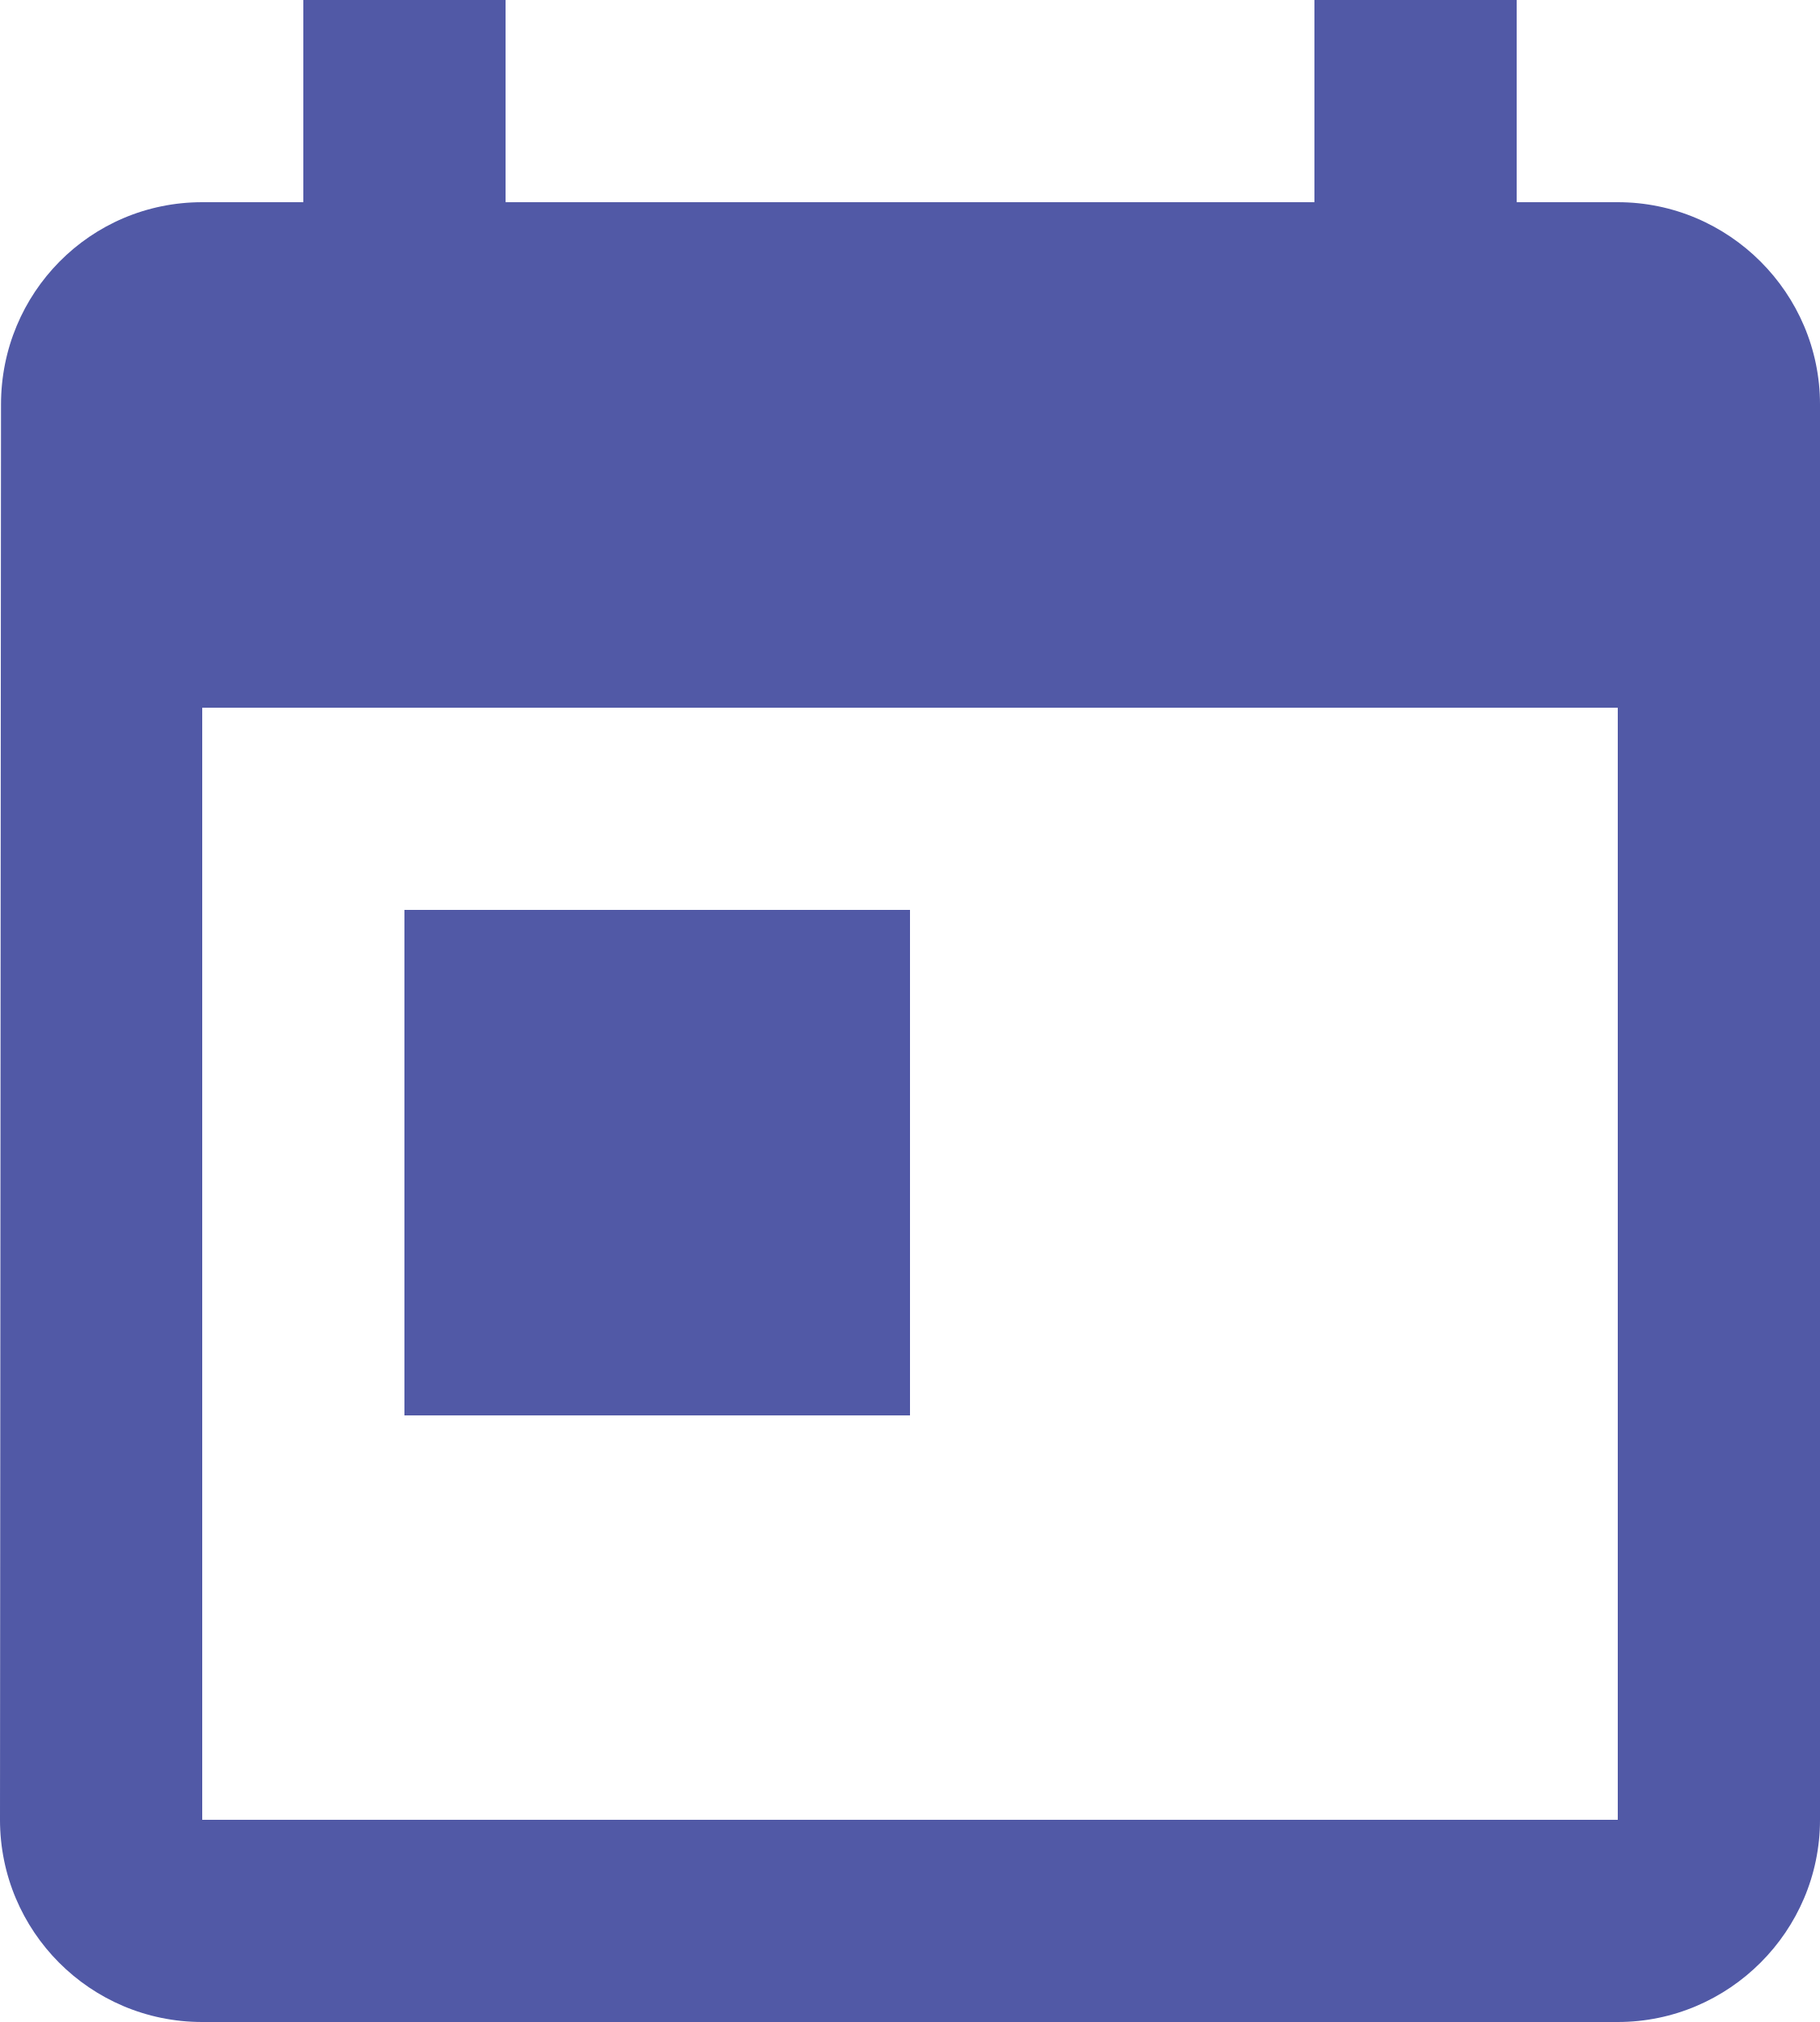
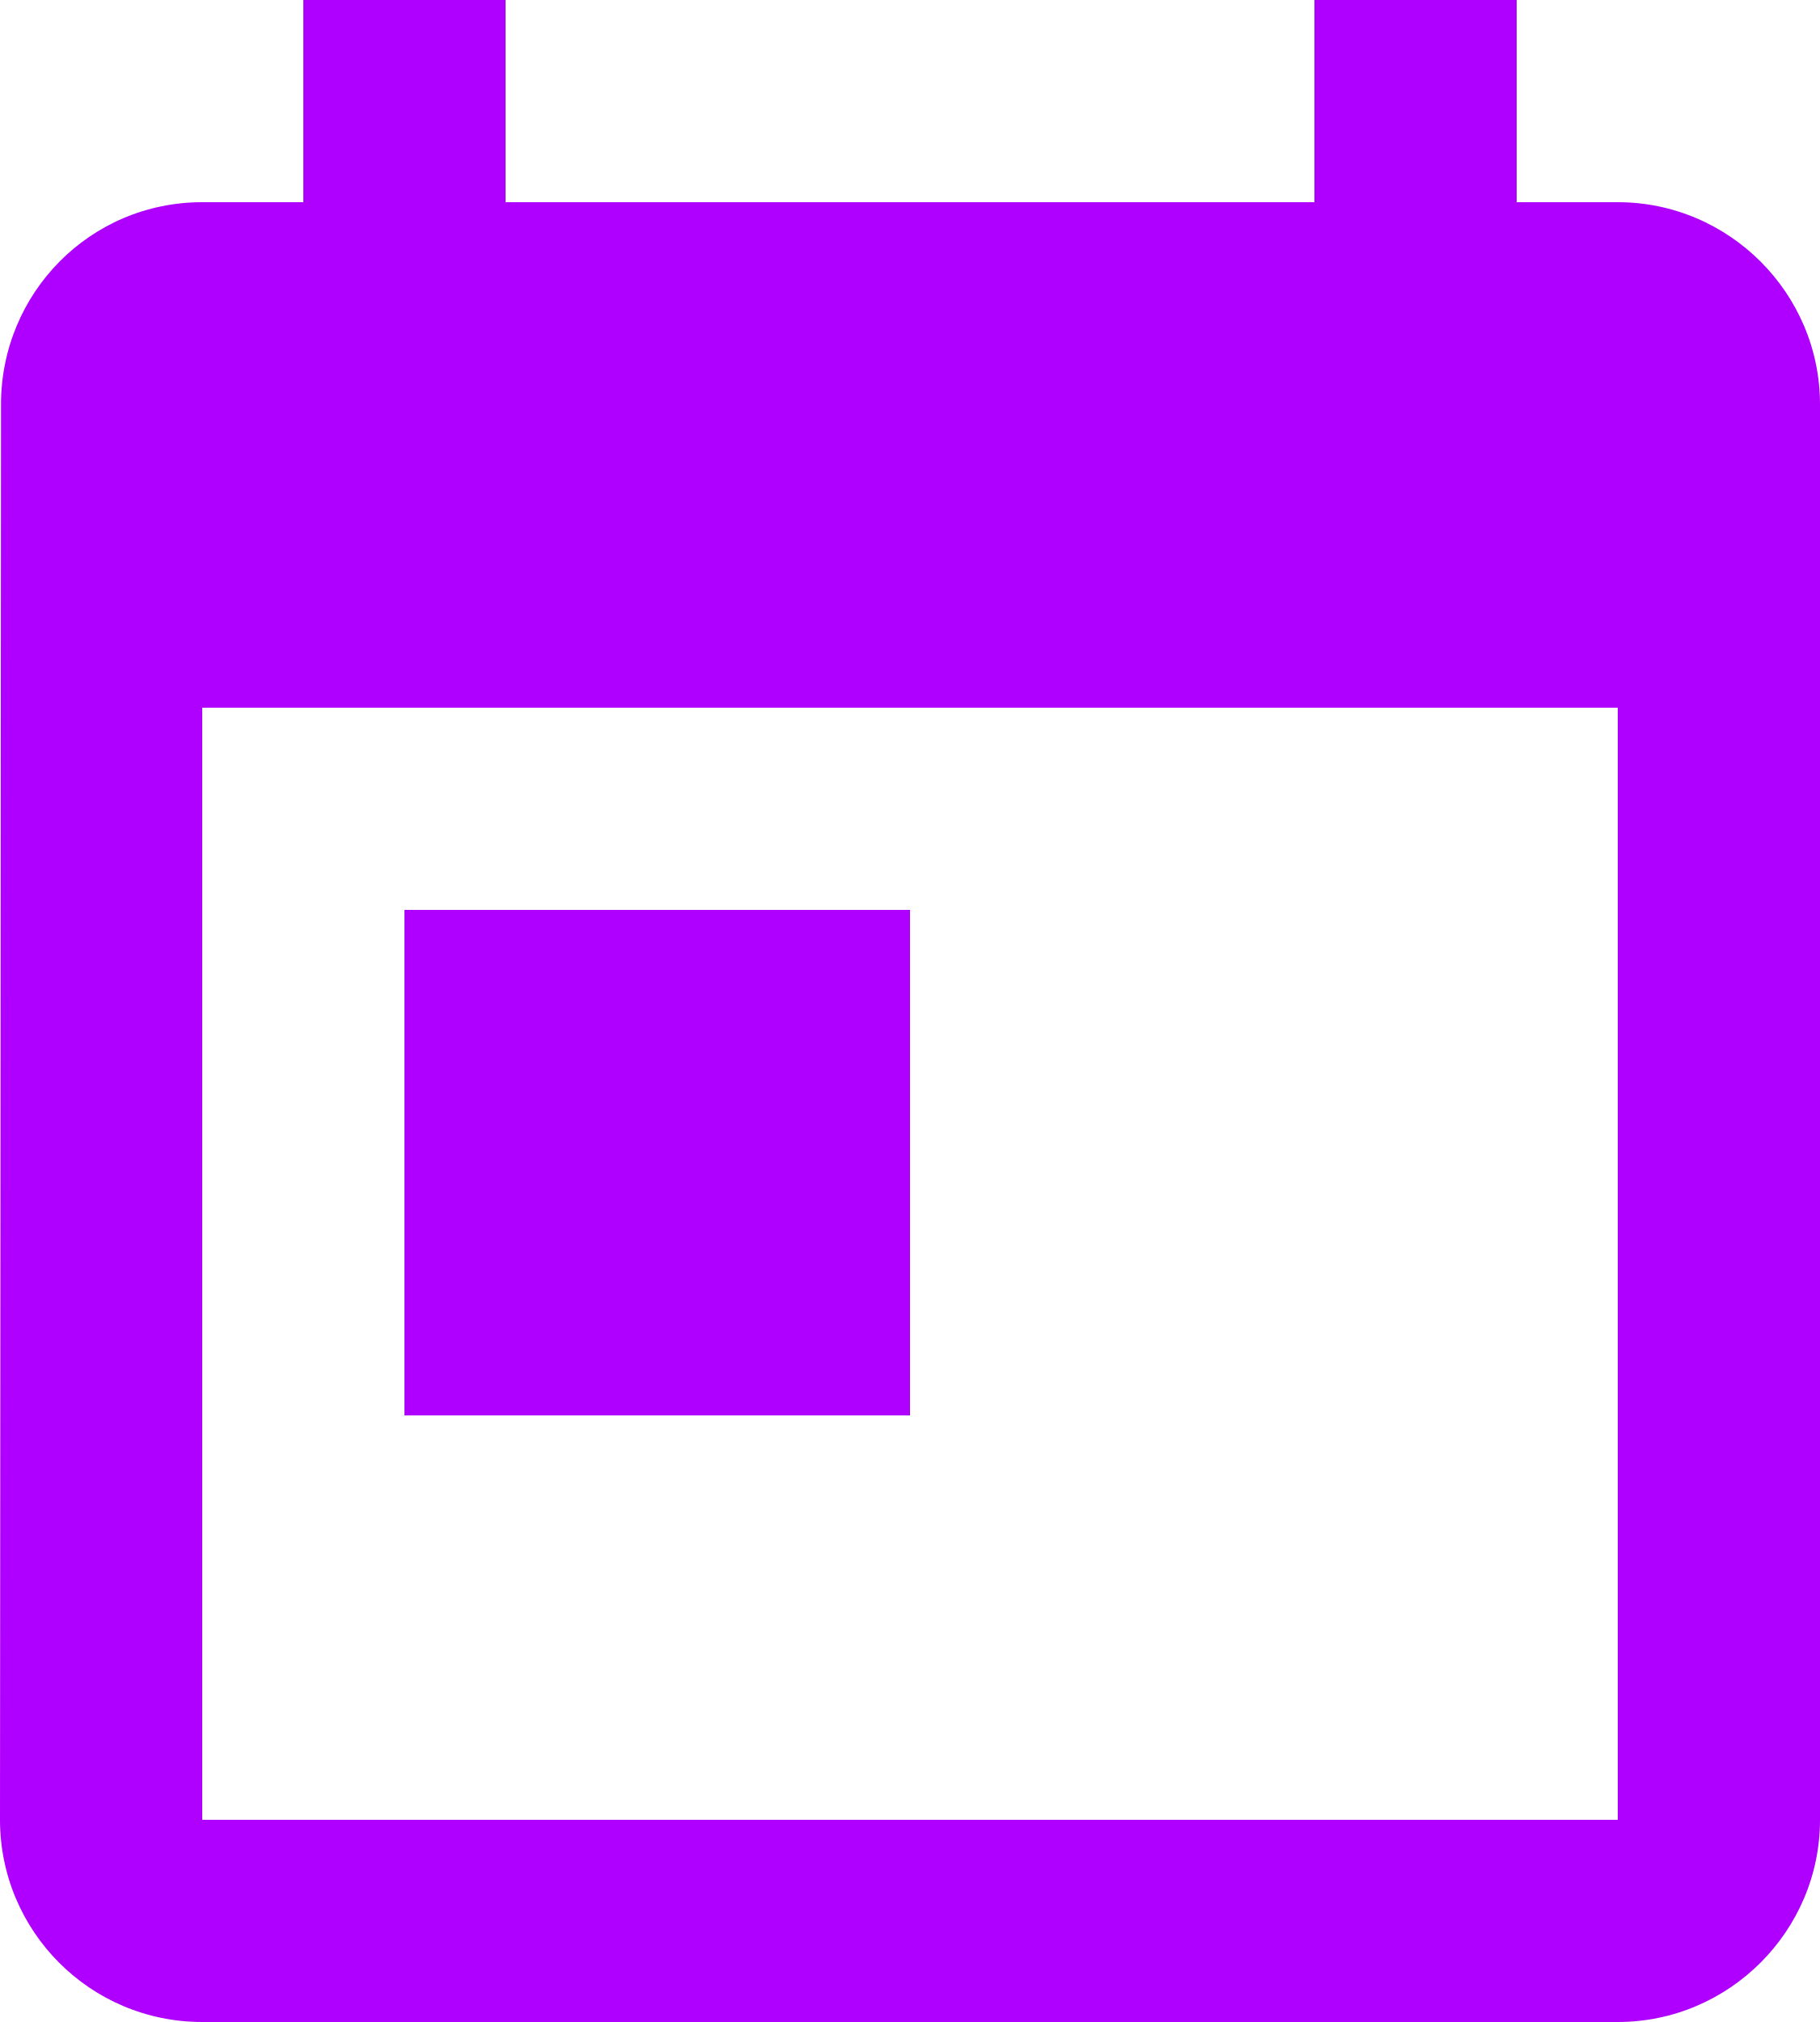
<svg xmlns="http://www.w3.org/2000/svg" width="18" height="20" viewBox="0 0 18 20" fill="none">
-   <path fill-rule="evenodd" clip-rule="evenodd" d="M16 2H15V0H13V2H5V0H3V2H2C0.89 2 0.01 2.9 0.01 4L0 18C0 19.1 0.89 20 2 20H16C17.1 20 18 19.1 18 18V4C18 2.9 17.1 2 16 2ZM16 18H2V7H16V18ZM4 9H9V14H4V9Z" fill="#5159A6" />
+   <path fill-rule="evenodd" clip-rule="evenodd" d="M16 2H15V0H13V2H5V0H3V2H2C0.89 2 0.01 2.9 0.01 4L0 18C0 19.1 0.89 20 2 20H16C17.1 20 18 19.1 18 18V4C18 2.9 17.1 2 16 2ZM16 18H2V7H16V18ZM4 9H9V14H4V9Z" fill="#AF00FF" />
</svg>
